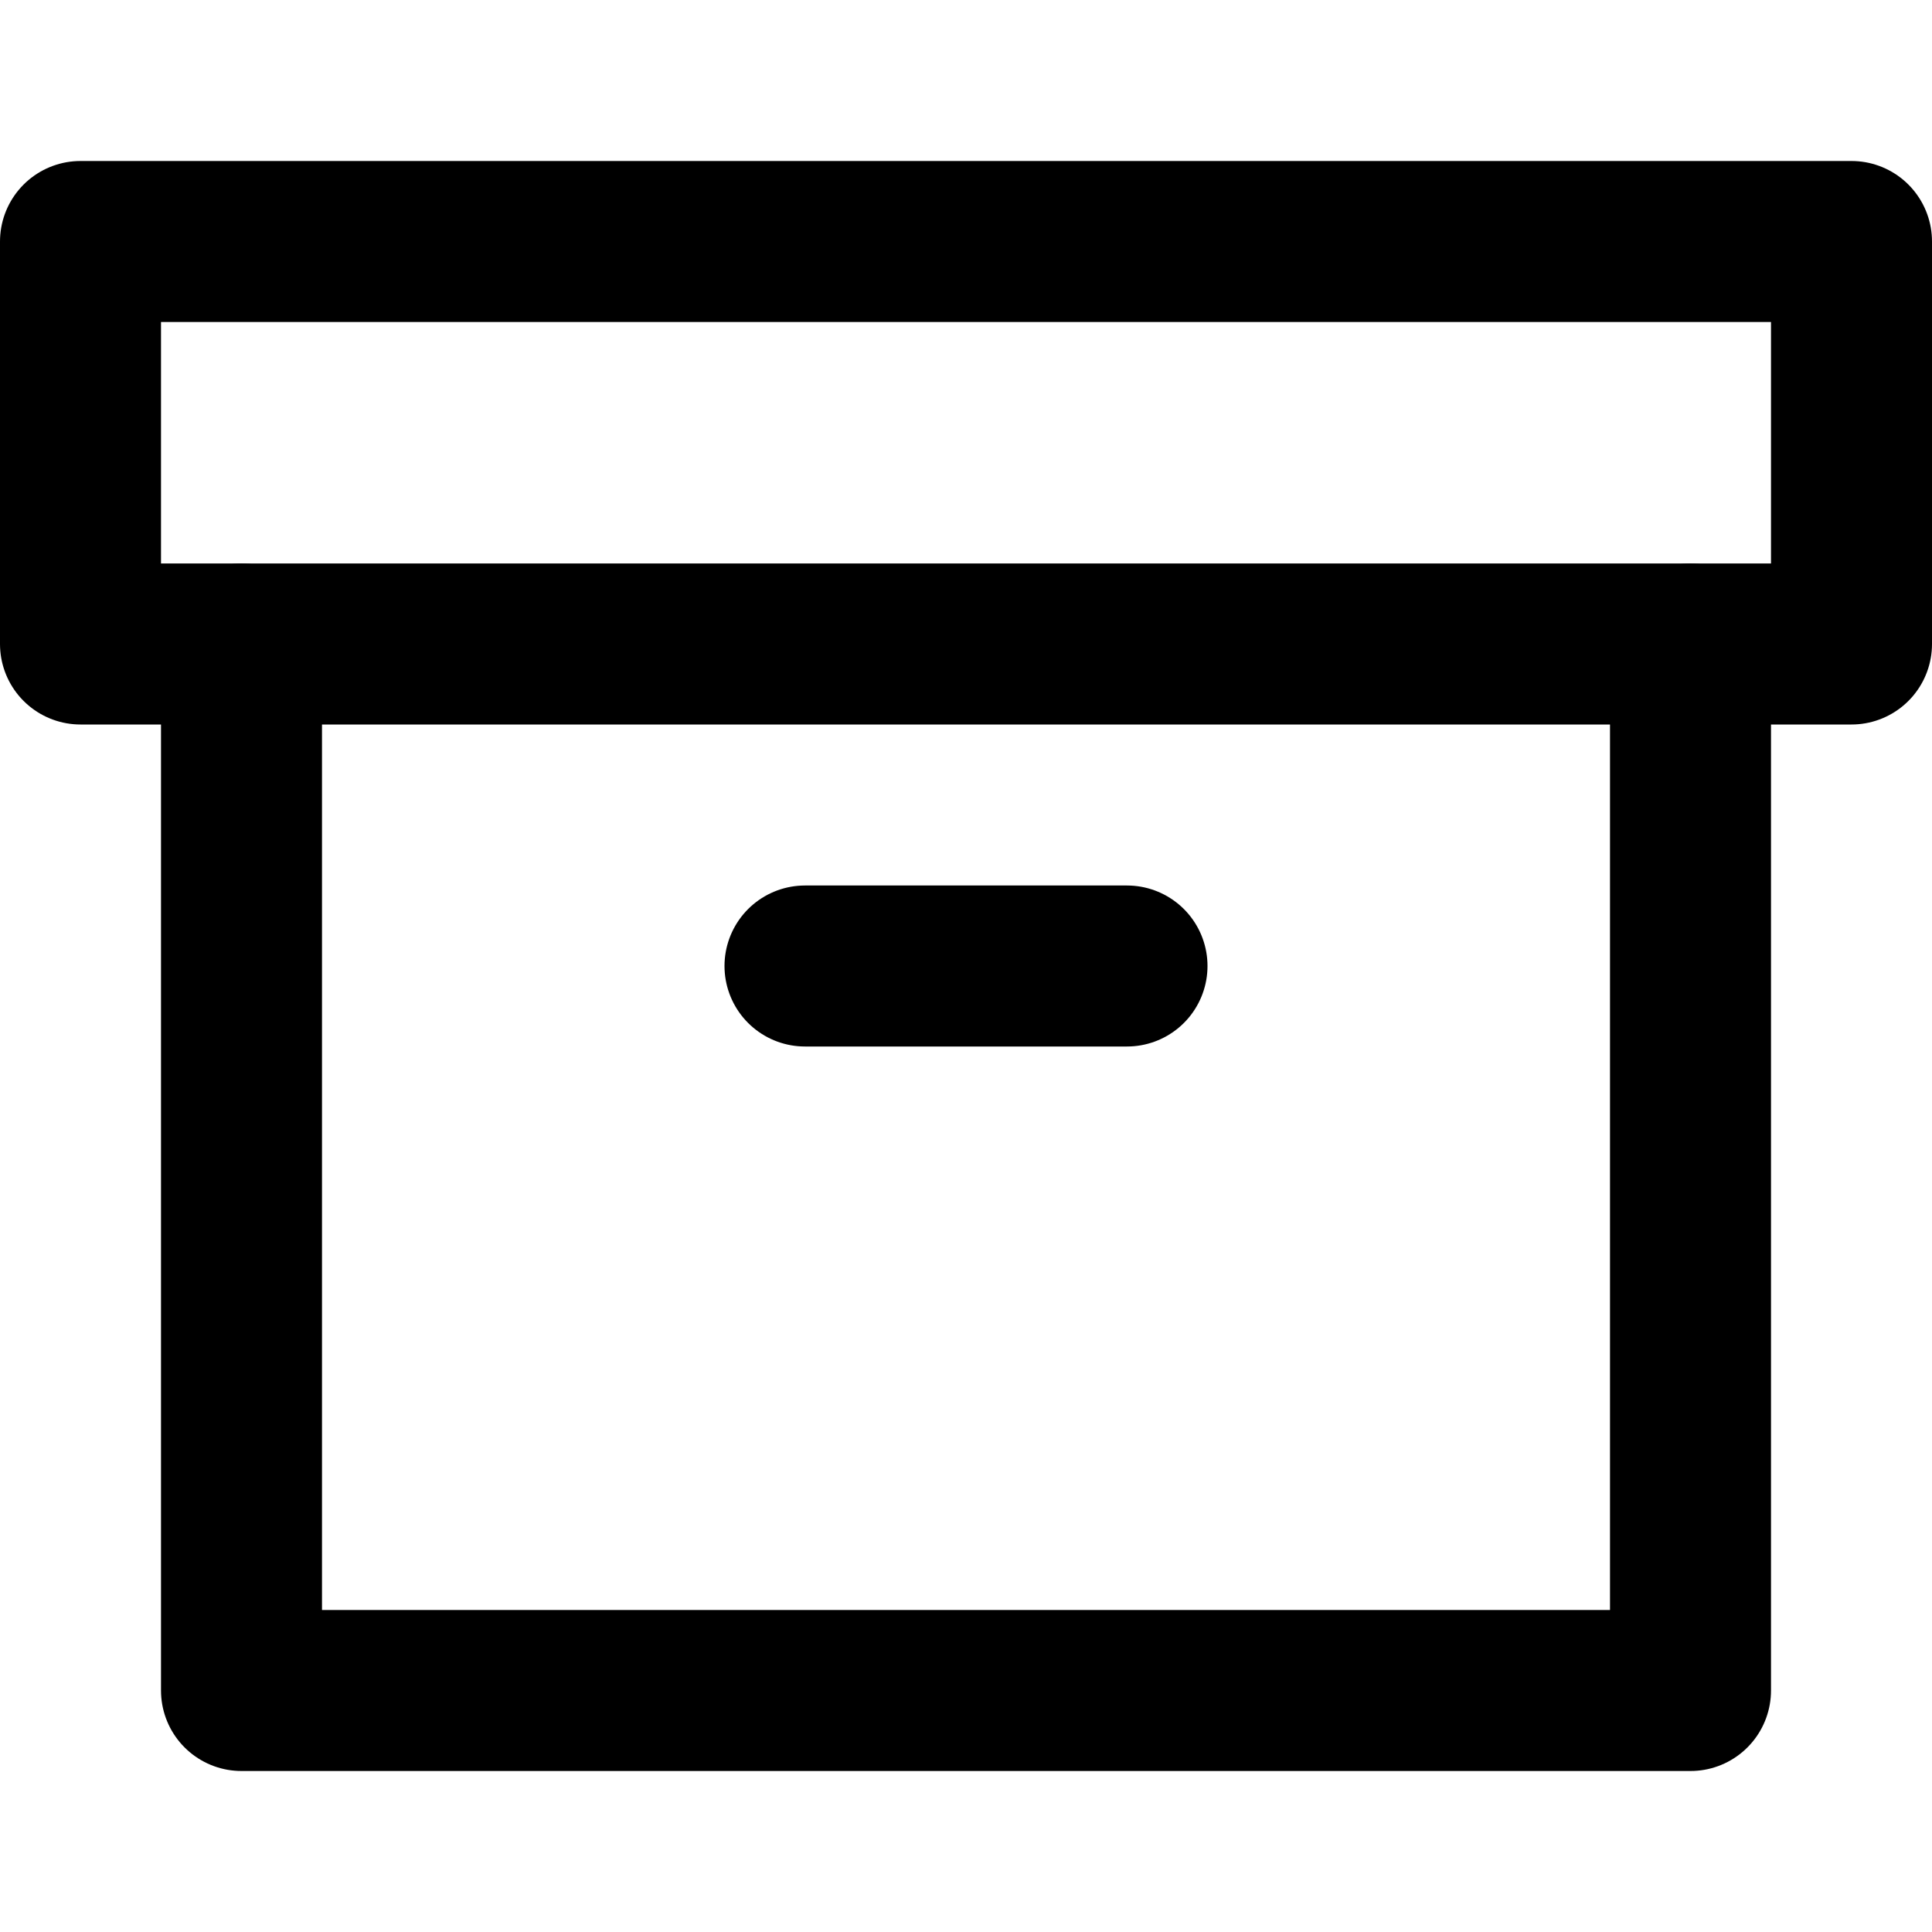
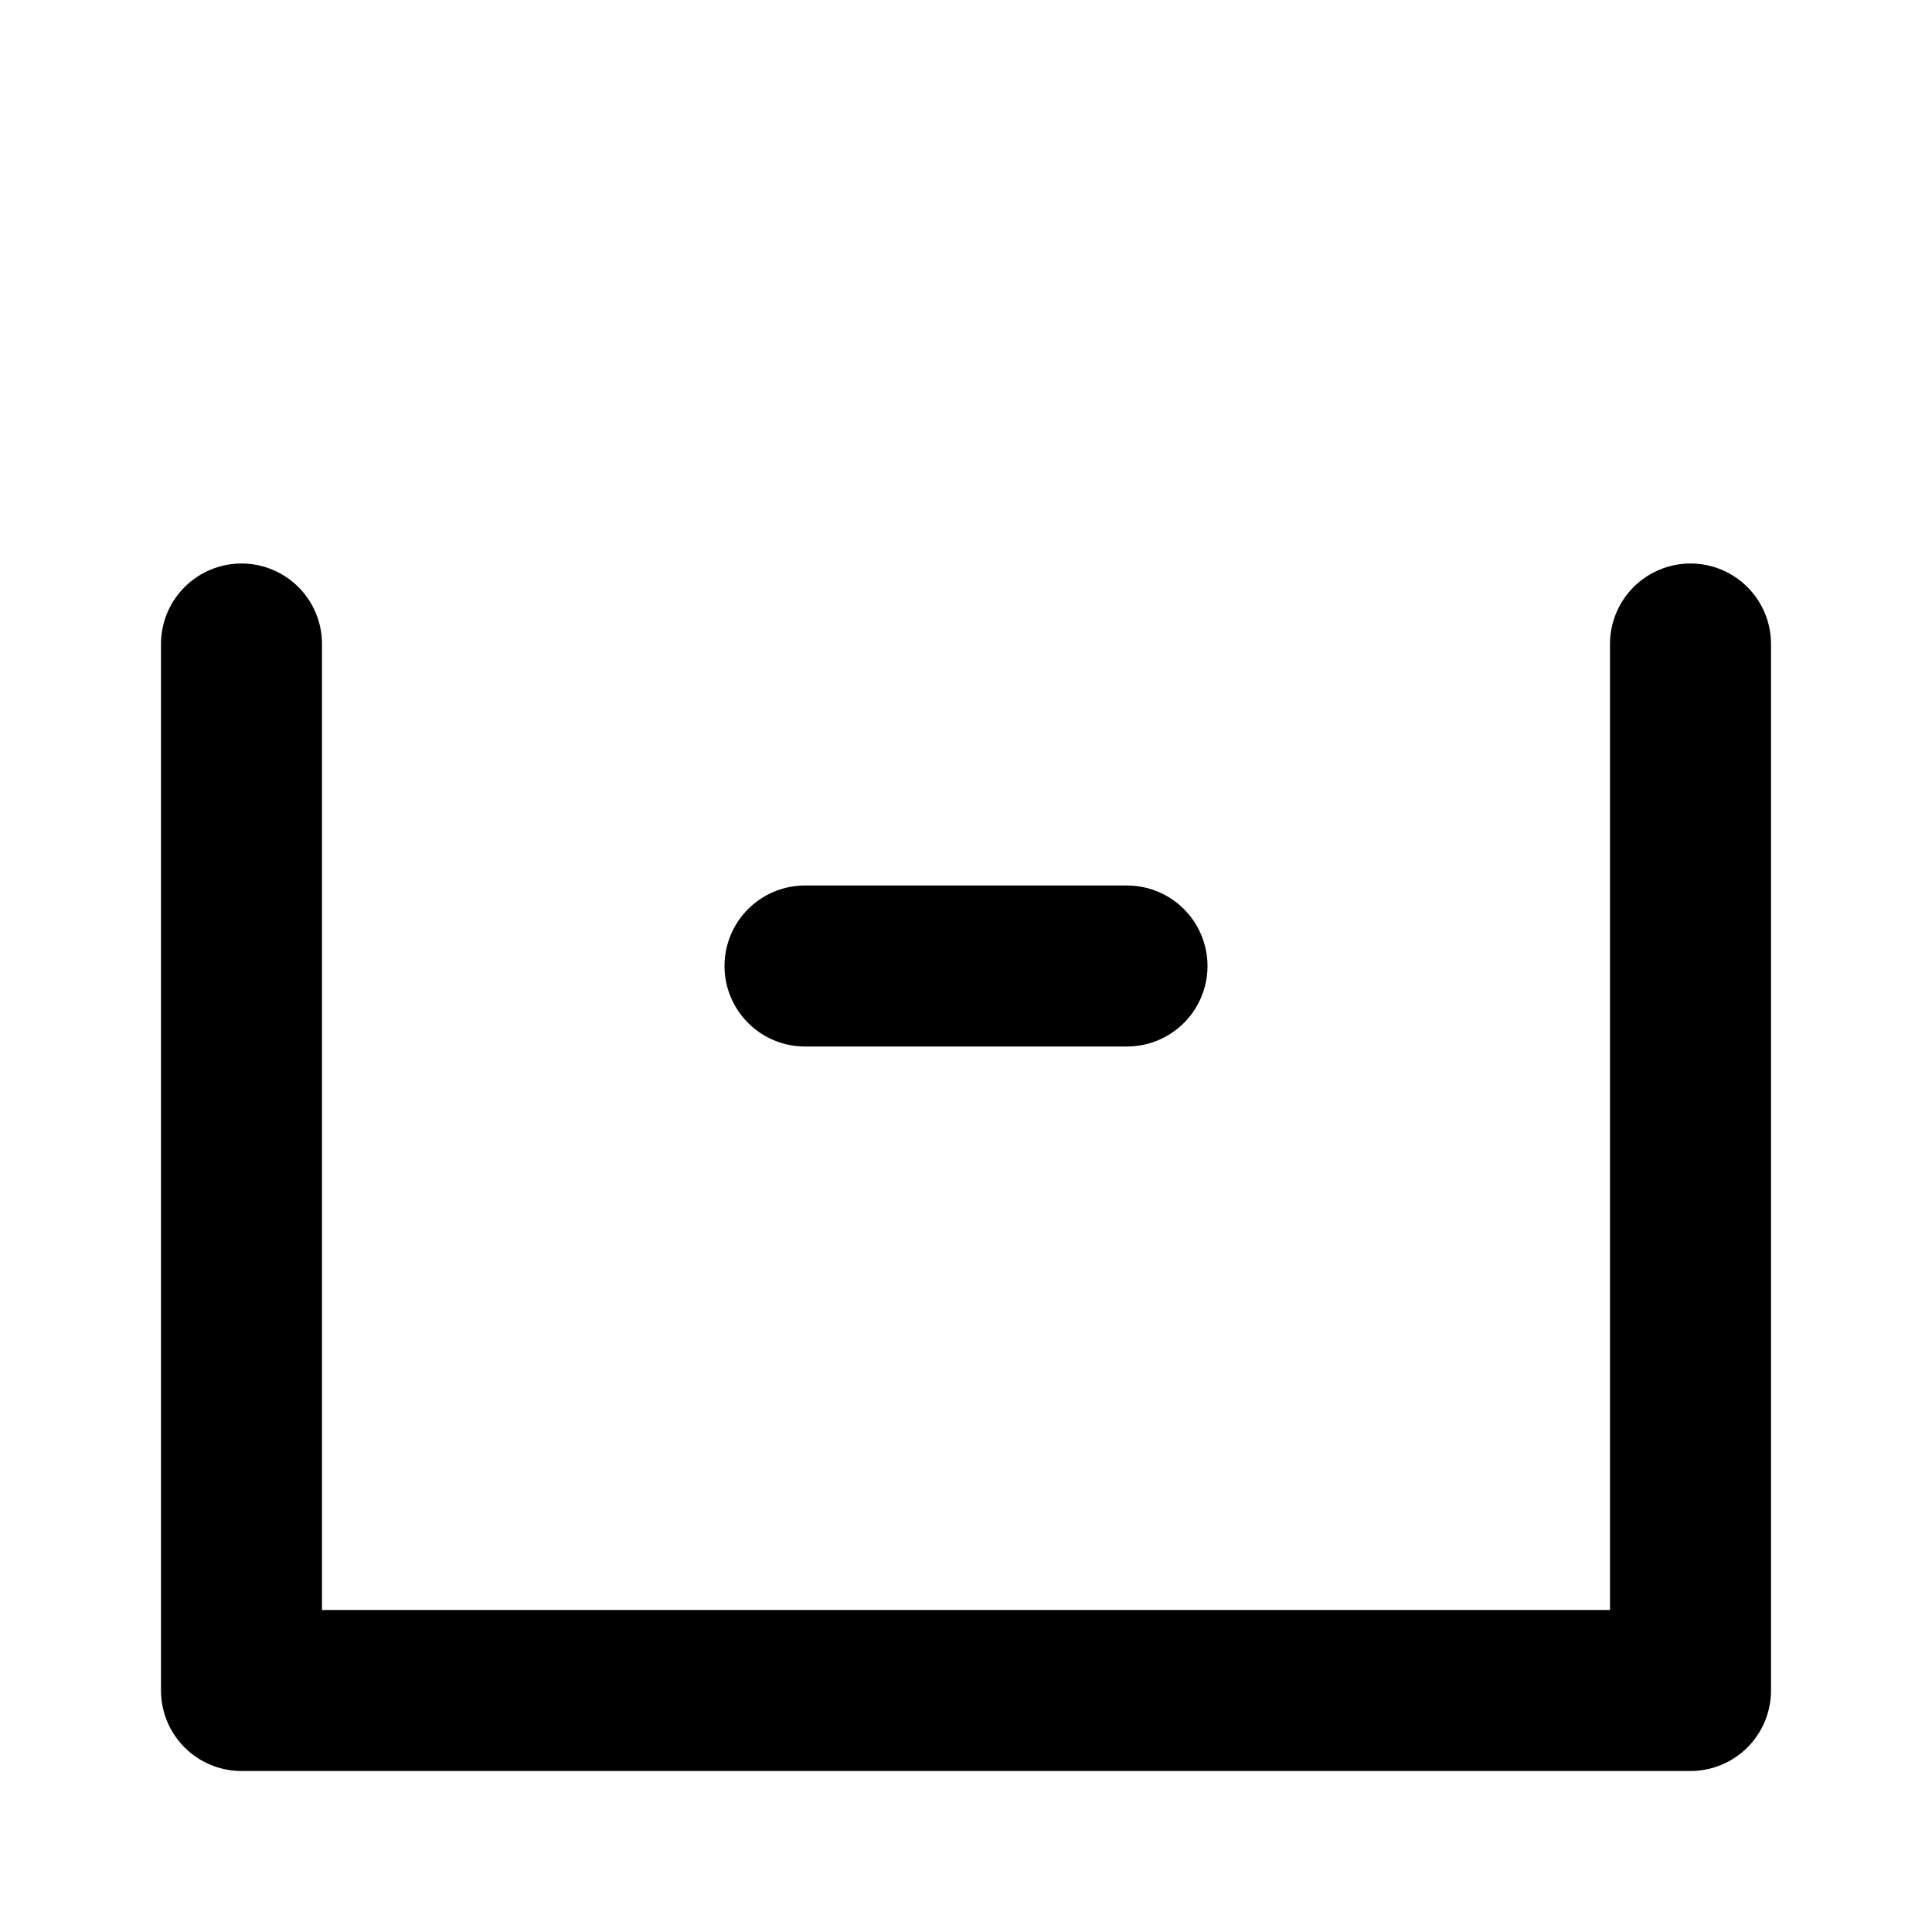
<svg xmlns="http://www.w3.org/2000/svg" viewBox="0 0 24 24" fill="none" stroke="currentColor" stroke-width="2" stroke-linecap="round" stroke-linejoin="round" class="feather feather-archive">
  <polyline points="21 8 21 21 3 21 3 8" />
-   <rect x="1" y="3" width="22" height="5" />
+   <rect x="1" y="3" />
  <line x1="10" y1="12" x2="14" y2="12" />
</svg>
